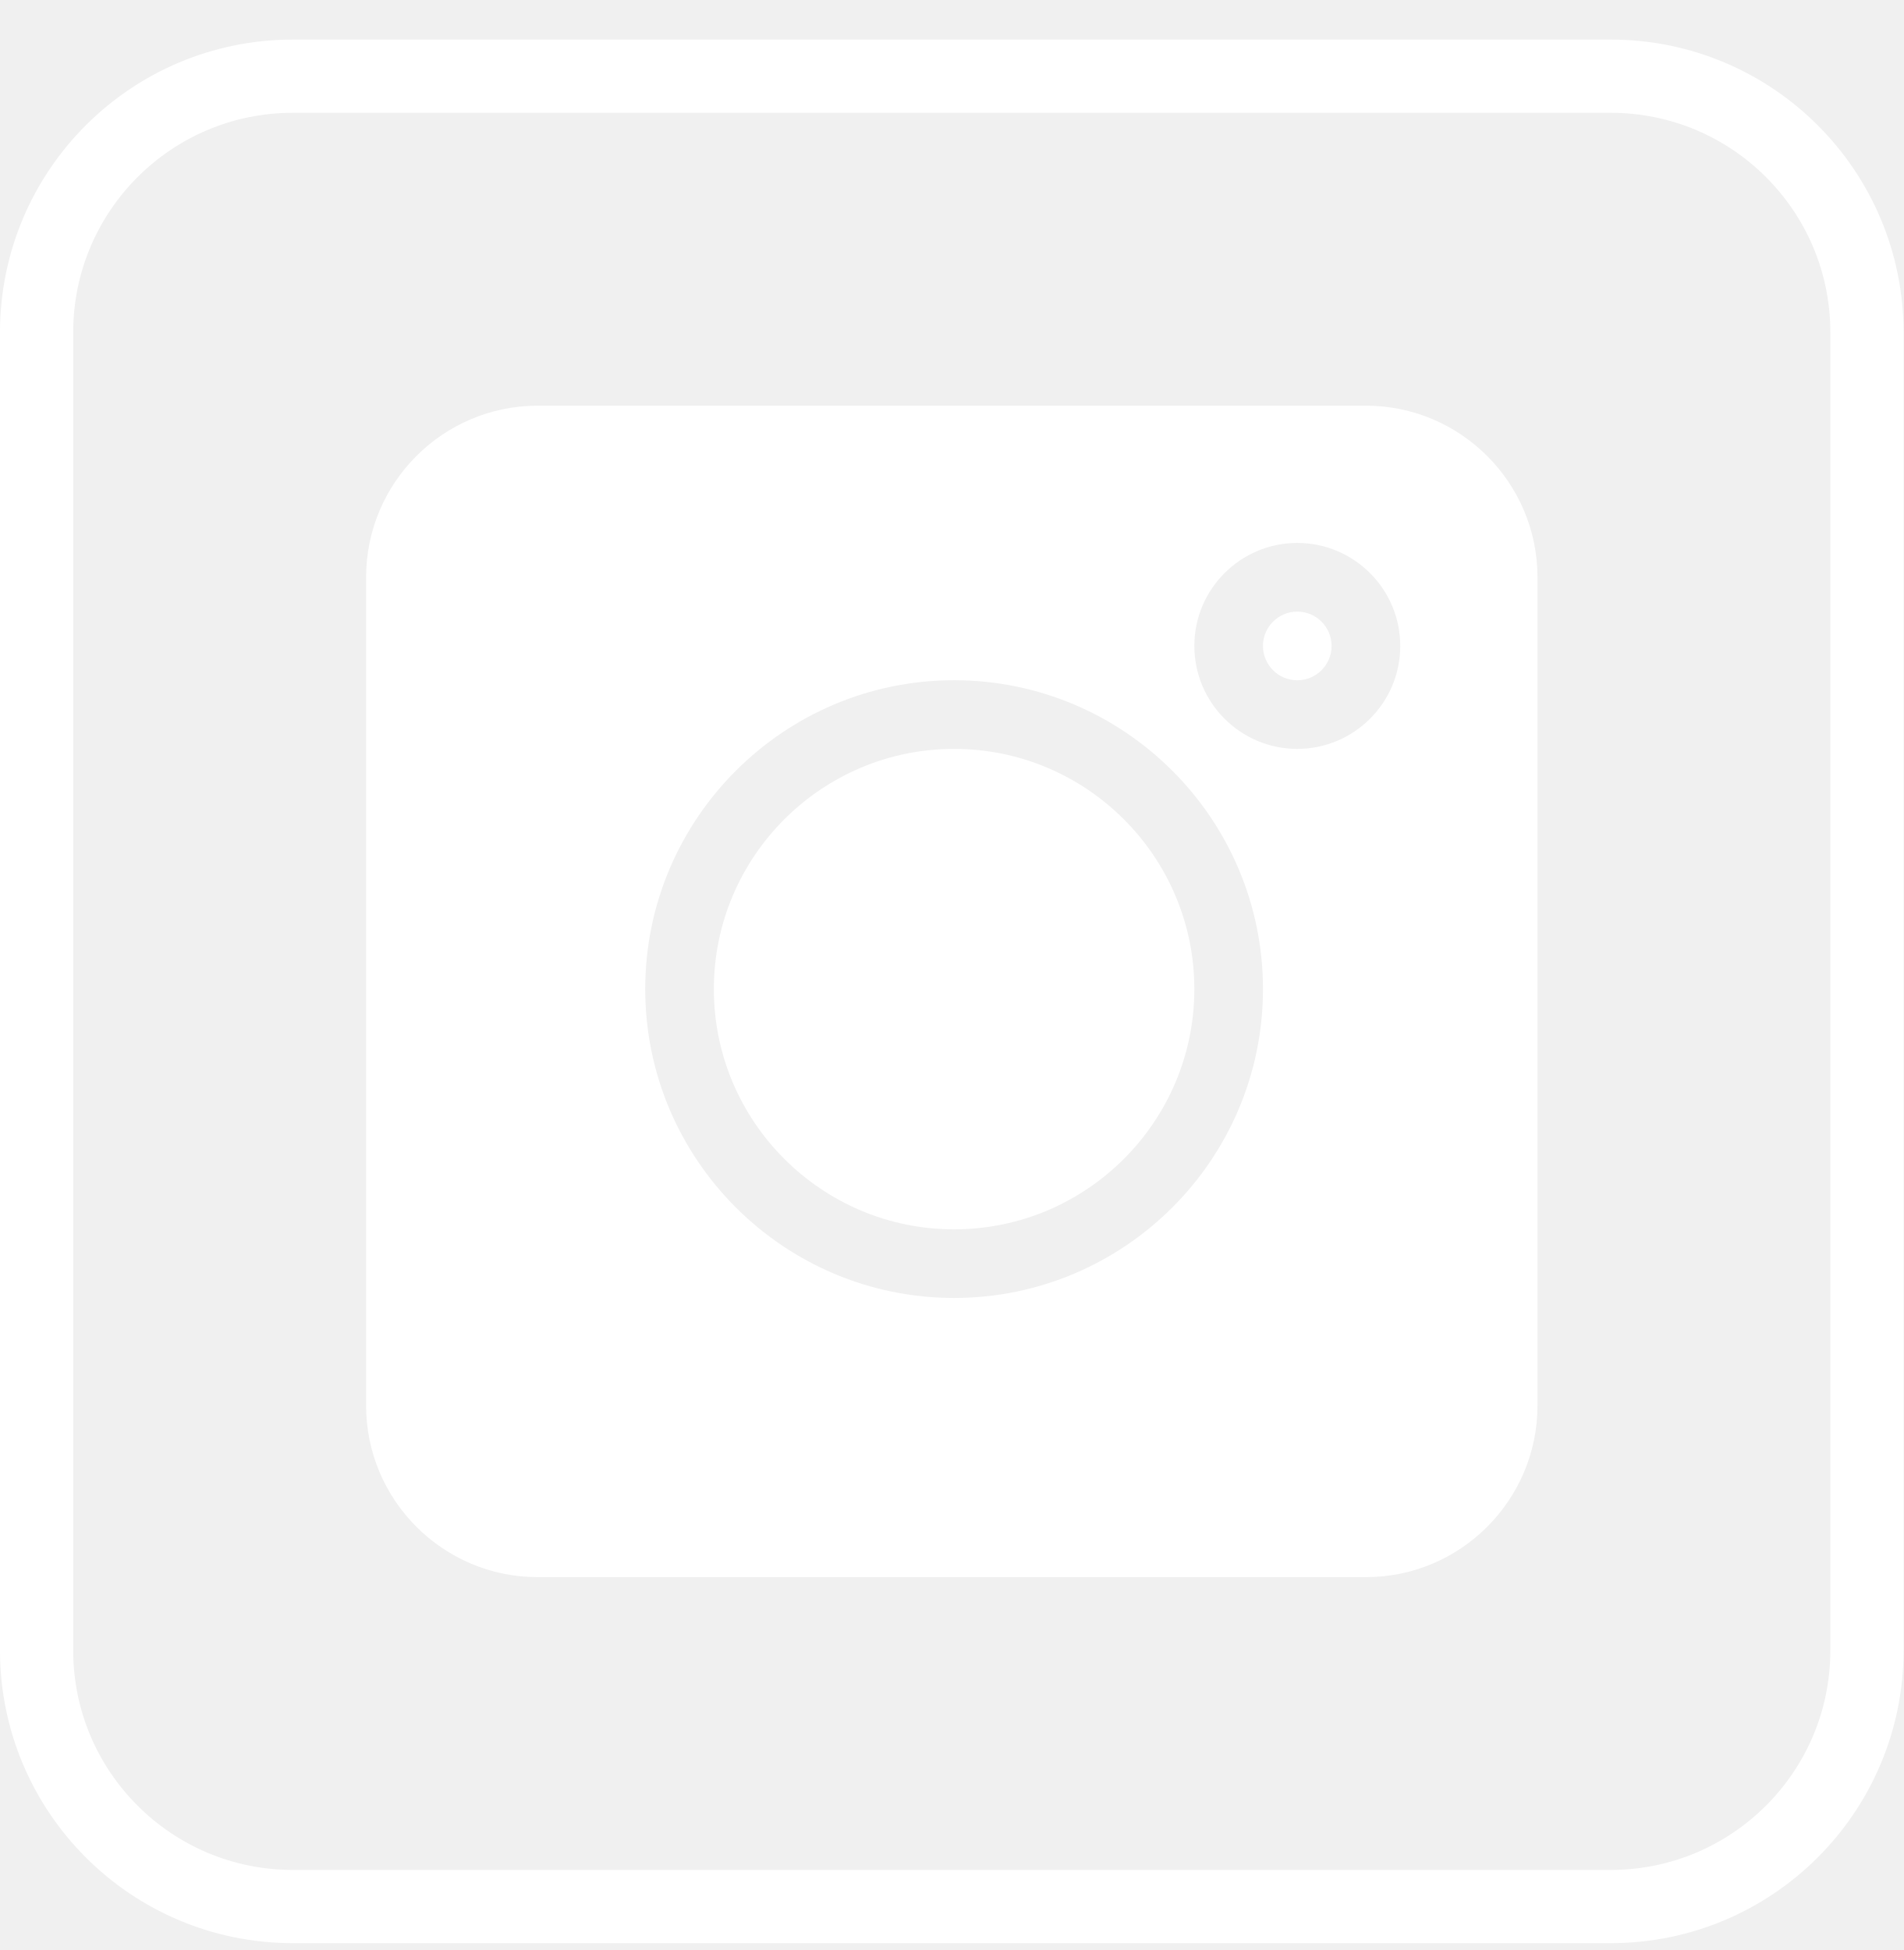
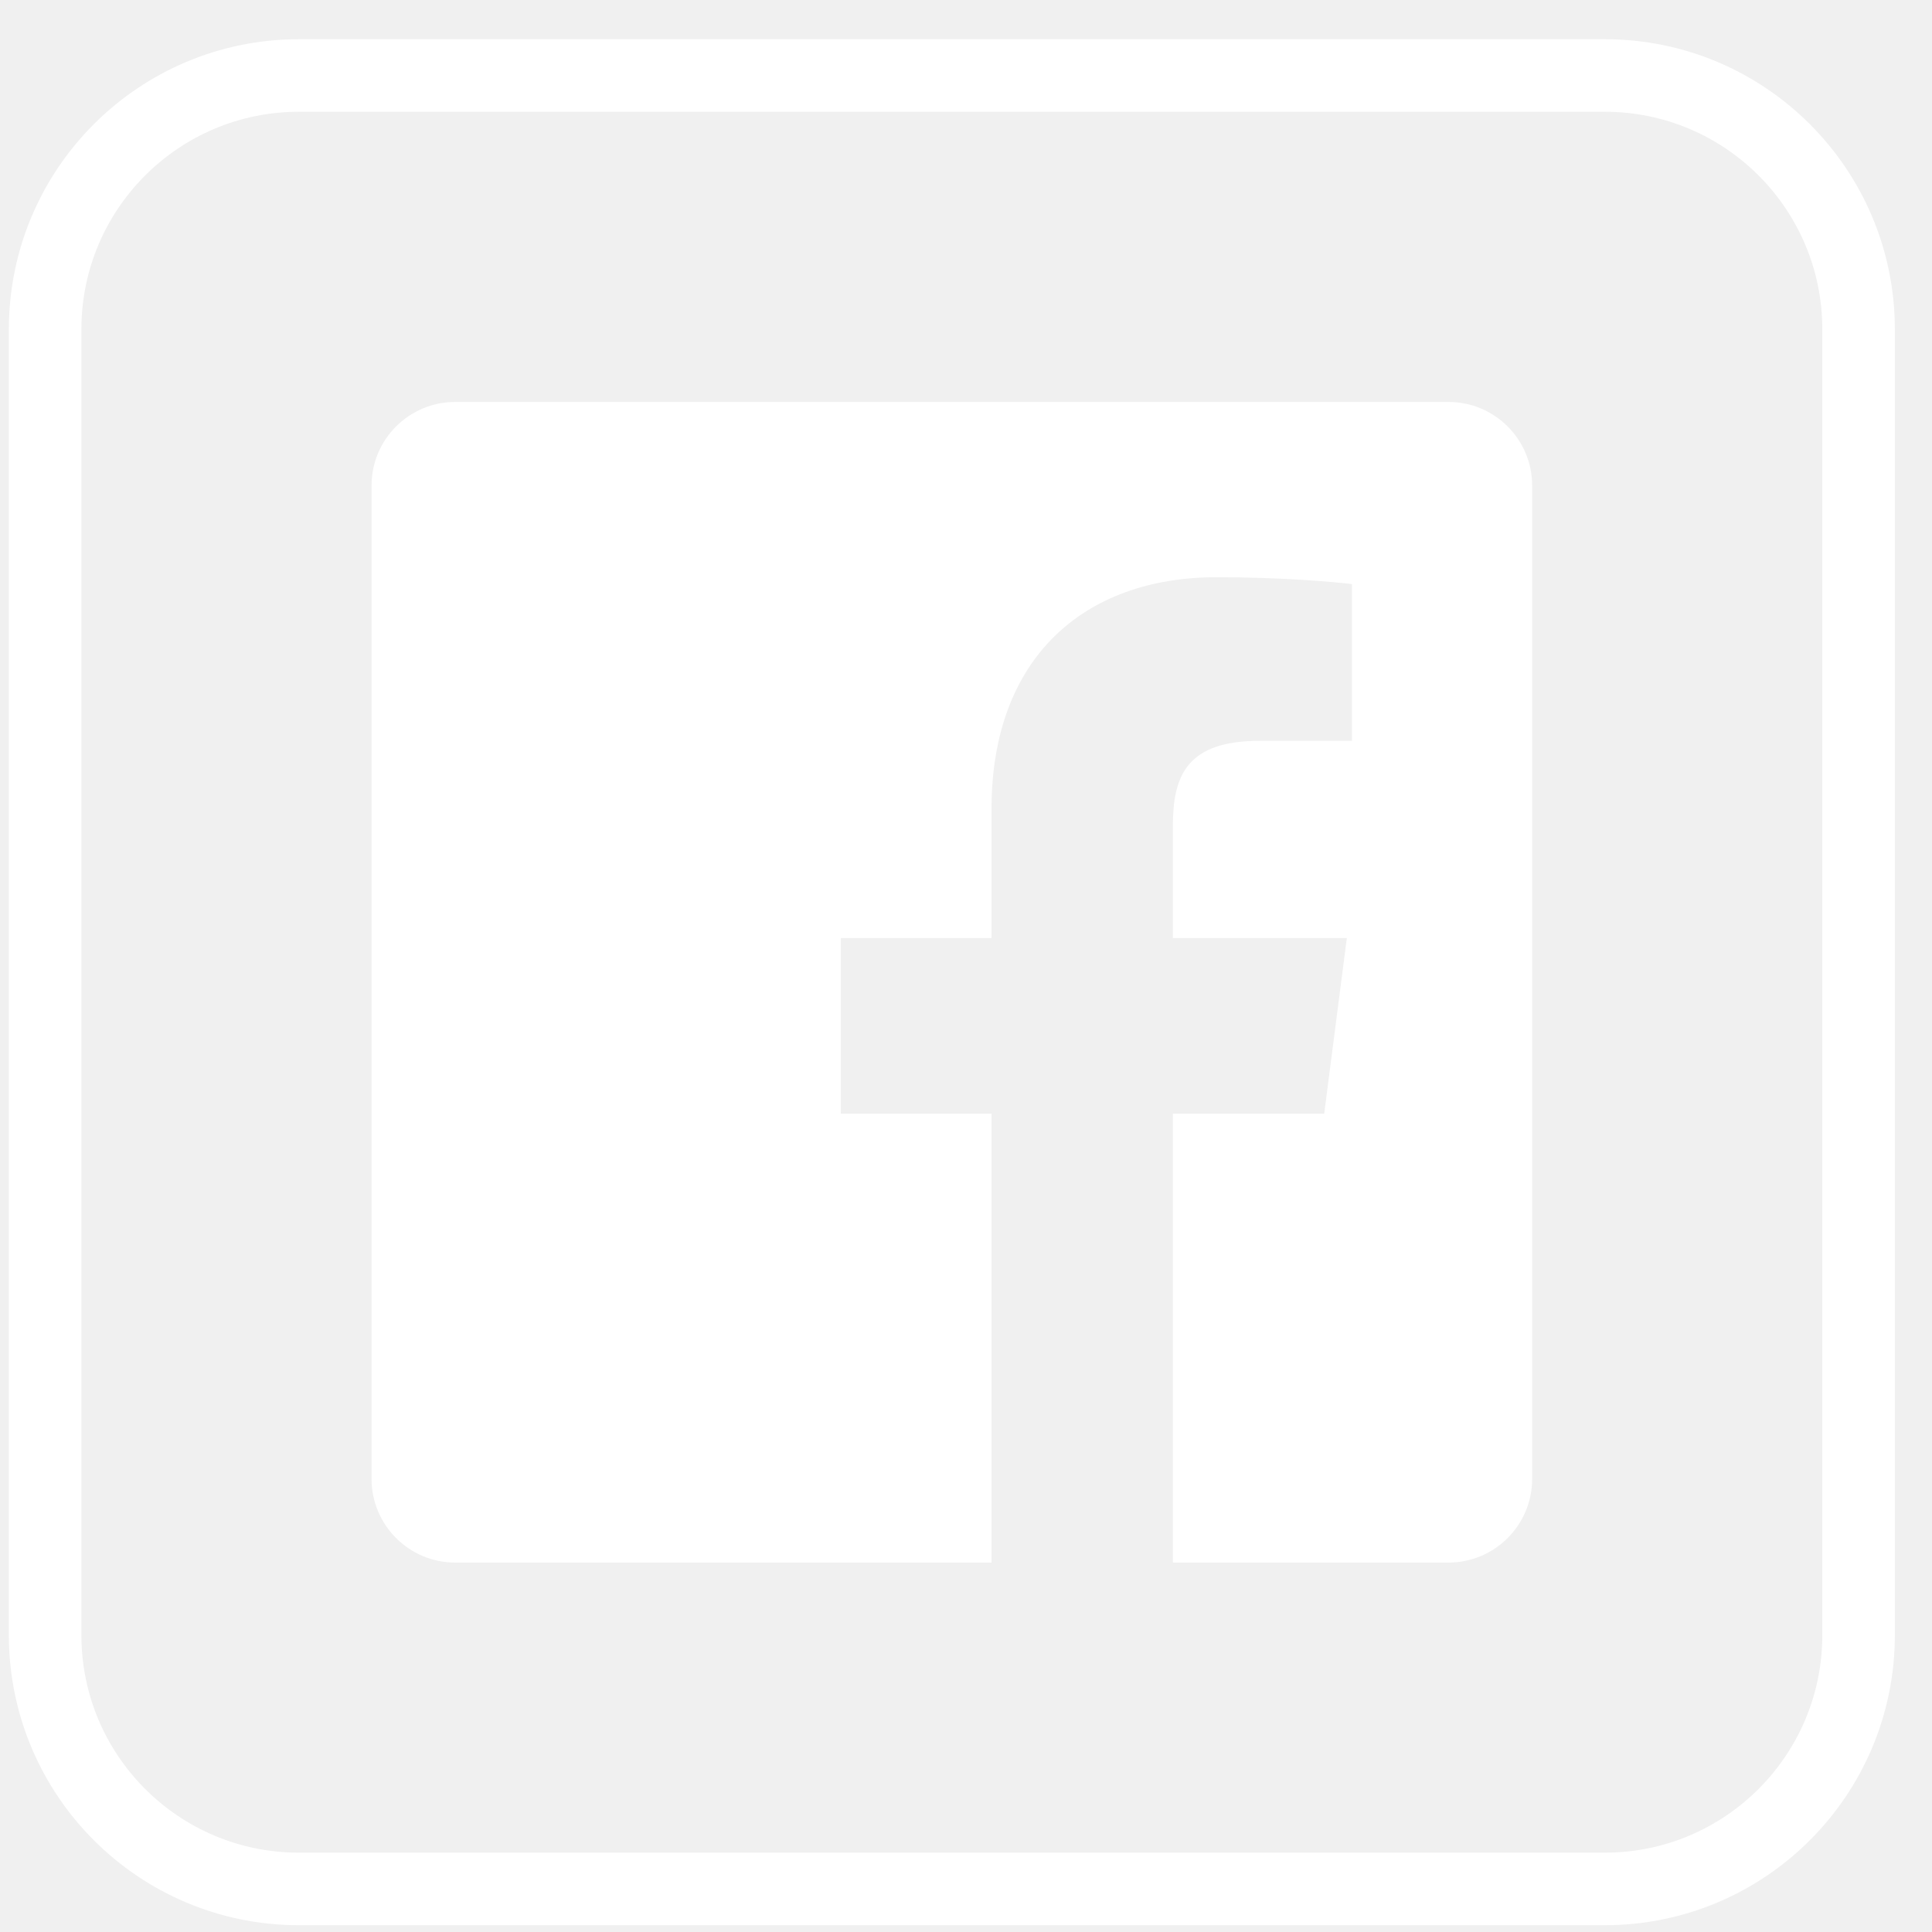
- <svg xmlns="http://www.w3.org/2000/svg" width="41" height="42" viewBox="0 0 41 42" fill="none">
-   <g clip-path="url(#clip0_416_10781)">
-     <path d="M29.42 8.738H11.581C9.543 8.738 7.885 10.396 7.885 12.434V30.273C7.885 32.31 9.543 33.969 11.581 33.969H29.42C31.457 33.969 33.115 32.31 33.115 30.273V12.434C33.115 10.396 31.457 8.738 29.42 8.738ZM20.549 27.956C16.881 27.956 13.897 24.972 13.897 21.304C13.897 17.636 16.881 14.651 20.549 14.651C24.218 14.651 27.202 17.636 27.202 21.304C27.202 24.972 24.218 27.956 20.549 27.956ZM27.941 16.13C26.718 16.13 25.724 15.135 25.724 13.912C25.724 12.689 26.718 11.694 27.941 11.694C29.164 11.694 30.159 12.689 30.159 13.912C30.159 15.135 29.164 16.13 27.941 16.13Z" fill="white" />
-     <path d="M27.941 13.173C27.533 13.173 27.202 13.505 27.202 13.912C27.202 14.32 27.533 14.652 27.941 14.652C28.349 14.652 28.68 14.32 28.68 13.912C28.68 13.505 28.349 13.173 27.941 13.173Z" fill="white" />
-     <path d="M20.549 16.13C17.697 16.13 15.375 18.451 15.375 21.304C15.375 24.157 17.697 26.478 20.549 26.478C23.402 26.478 25.724 24.157 25.724 21.304C25.724 18.451 23.402 16.13 20.549 16.13Z" fill="white" />
+ <svg xmlns="http://www.w3.org/2000/svg" width="42" height="42" viewBox="0 0 42 42" fill="none">
+   <g clip-path="url(#clip0_416_10786)">
+     <path d="M31.488 8.738H9.897C8.892 8.738 8.077 9.552 8.077 10.557V32.149C8.077 33.154 8.892 33.969 9.897 33.969H21.555V24.211H18.278V20.392H21.555V17.582C21.555 14.322 23.545 12.548 26.452 12.548C27.845 12.548 29.041 12.652 29.39 12.698V16.105H27.385C25.803 16.105 25.497 16.857 25.497 17.96V20.392H29.279L28.787 24.211H25.497V33.969H31.488C32.493 33.969 33.308 33.154 33.308 32.149V10.557C33.308 9.552 32.493 8.738 31.488 8.738V8.738Z" fill="white" />
  </g>
-   <rect x="0.788" y="1.641" width="39.423" height="39.423" rx="5.519" stroke="white" stroke-width="1.577" />
+   <rect x="0.981" y="1.641" width="39.423" height="39.423" rx="5.519" stroke="white" stroke-width="1.577" />
  <defs>
-     <clipPath id="clip0_416_10781">
-       <rect width="25.231" height="25.231" fill="white" transform="translate(7.88477 8.73779)" />
+     <clipPath id="clip0_416_10786">
+       <rect width="25.231" height="25.231" fill="white" transform="translate(8.07715 8.73779)" />
    </clipPath>
  </defs>
</svg>
